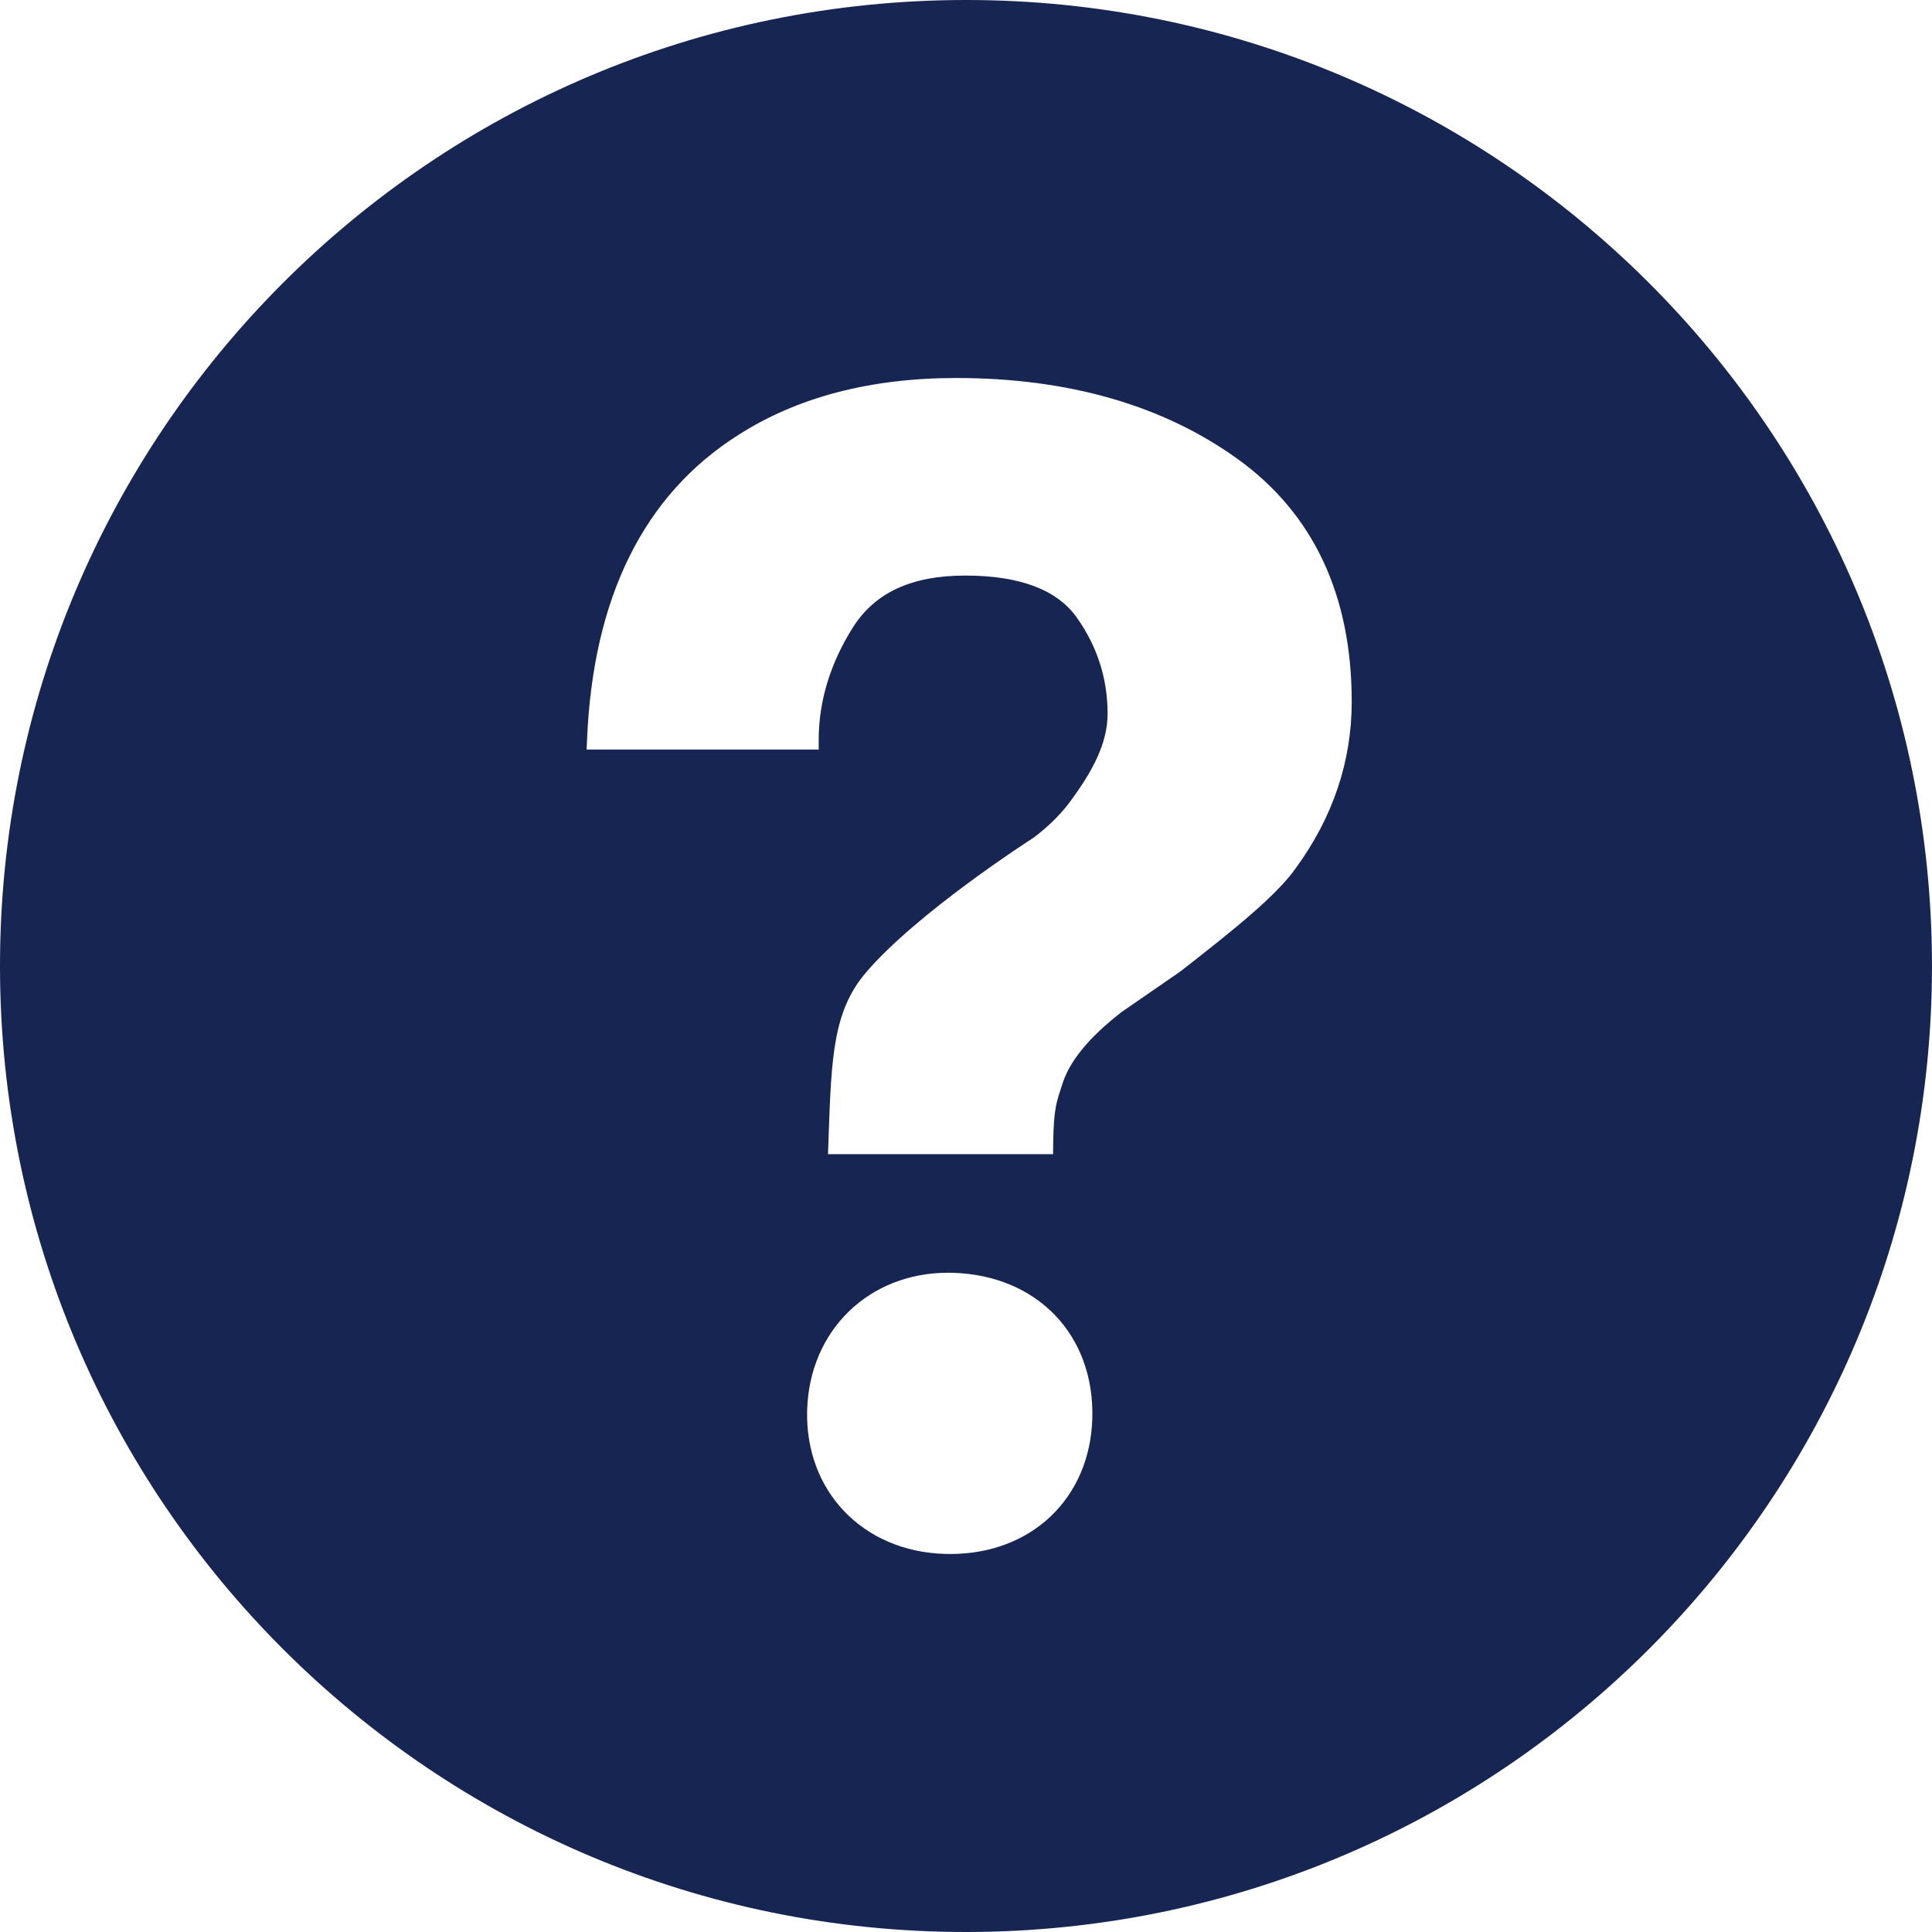
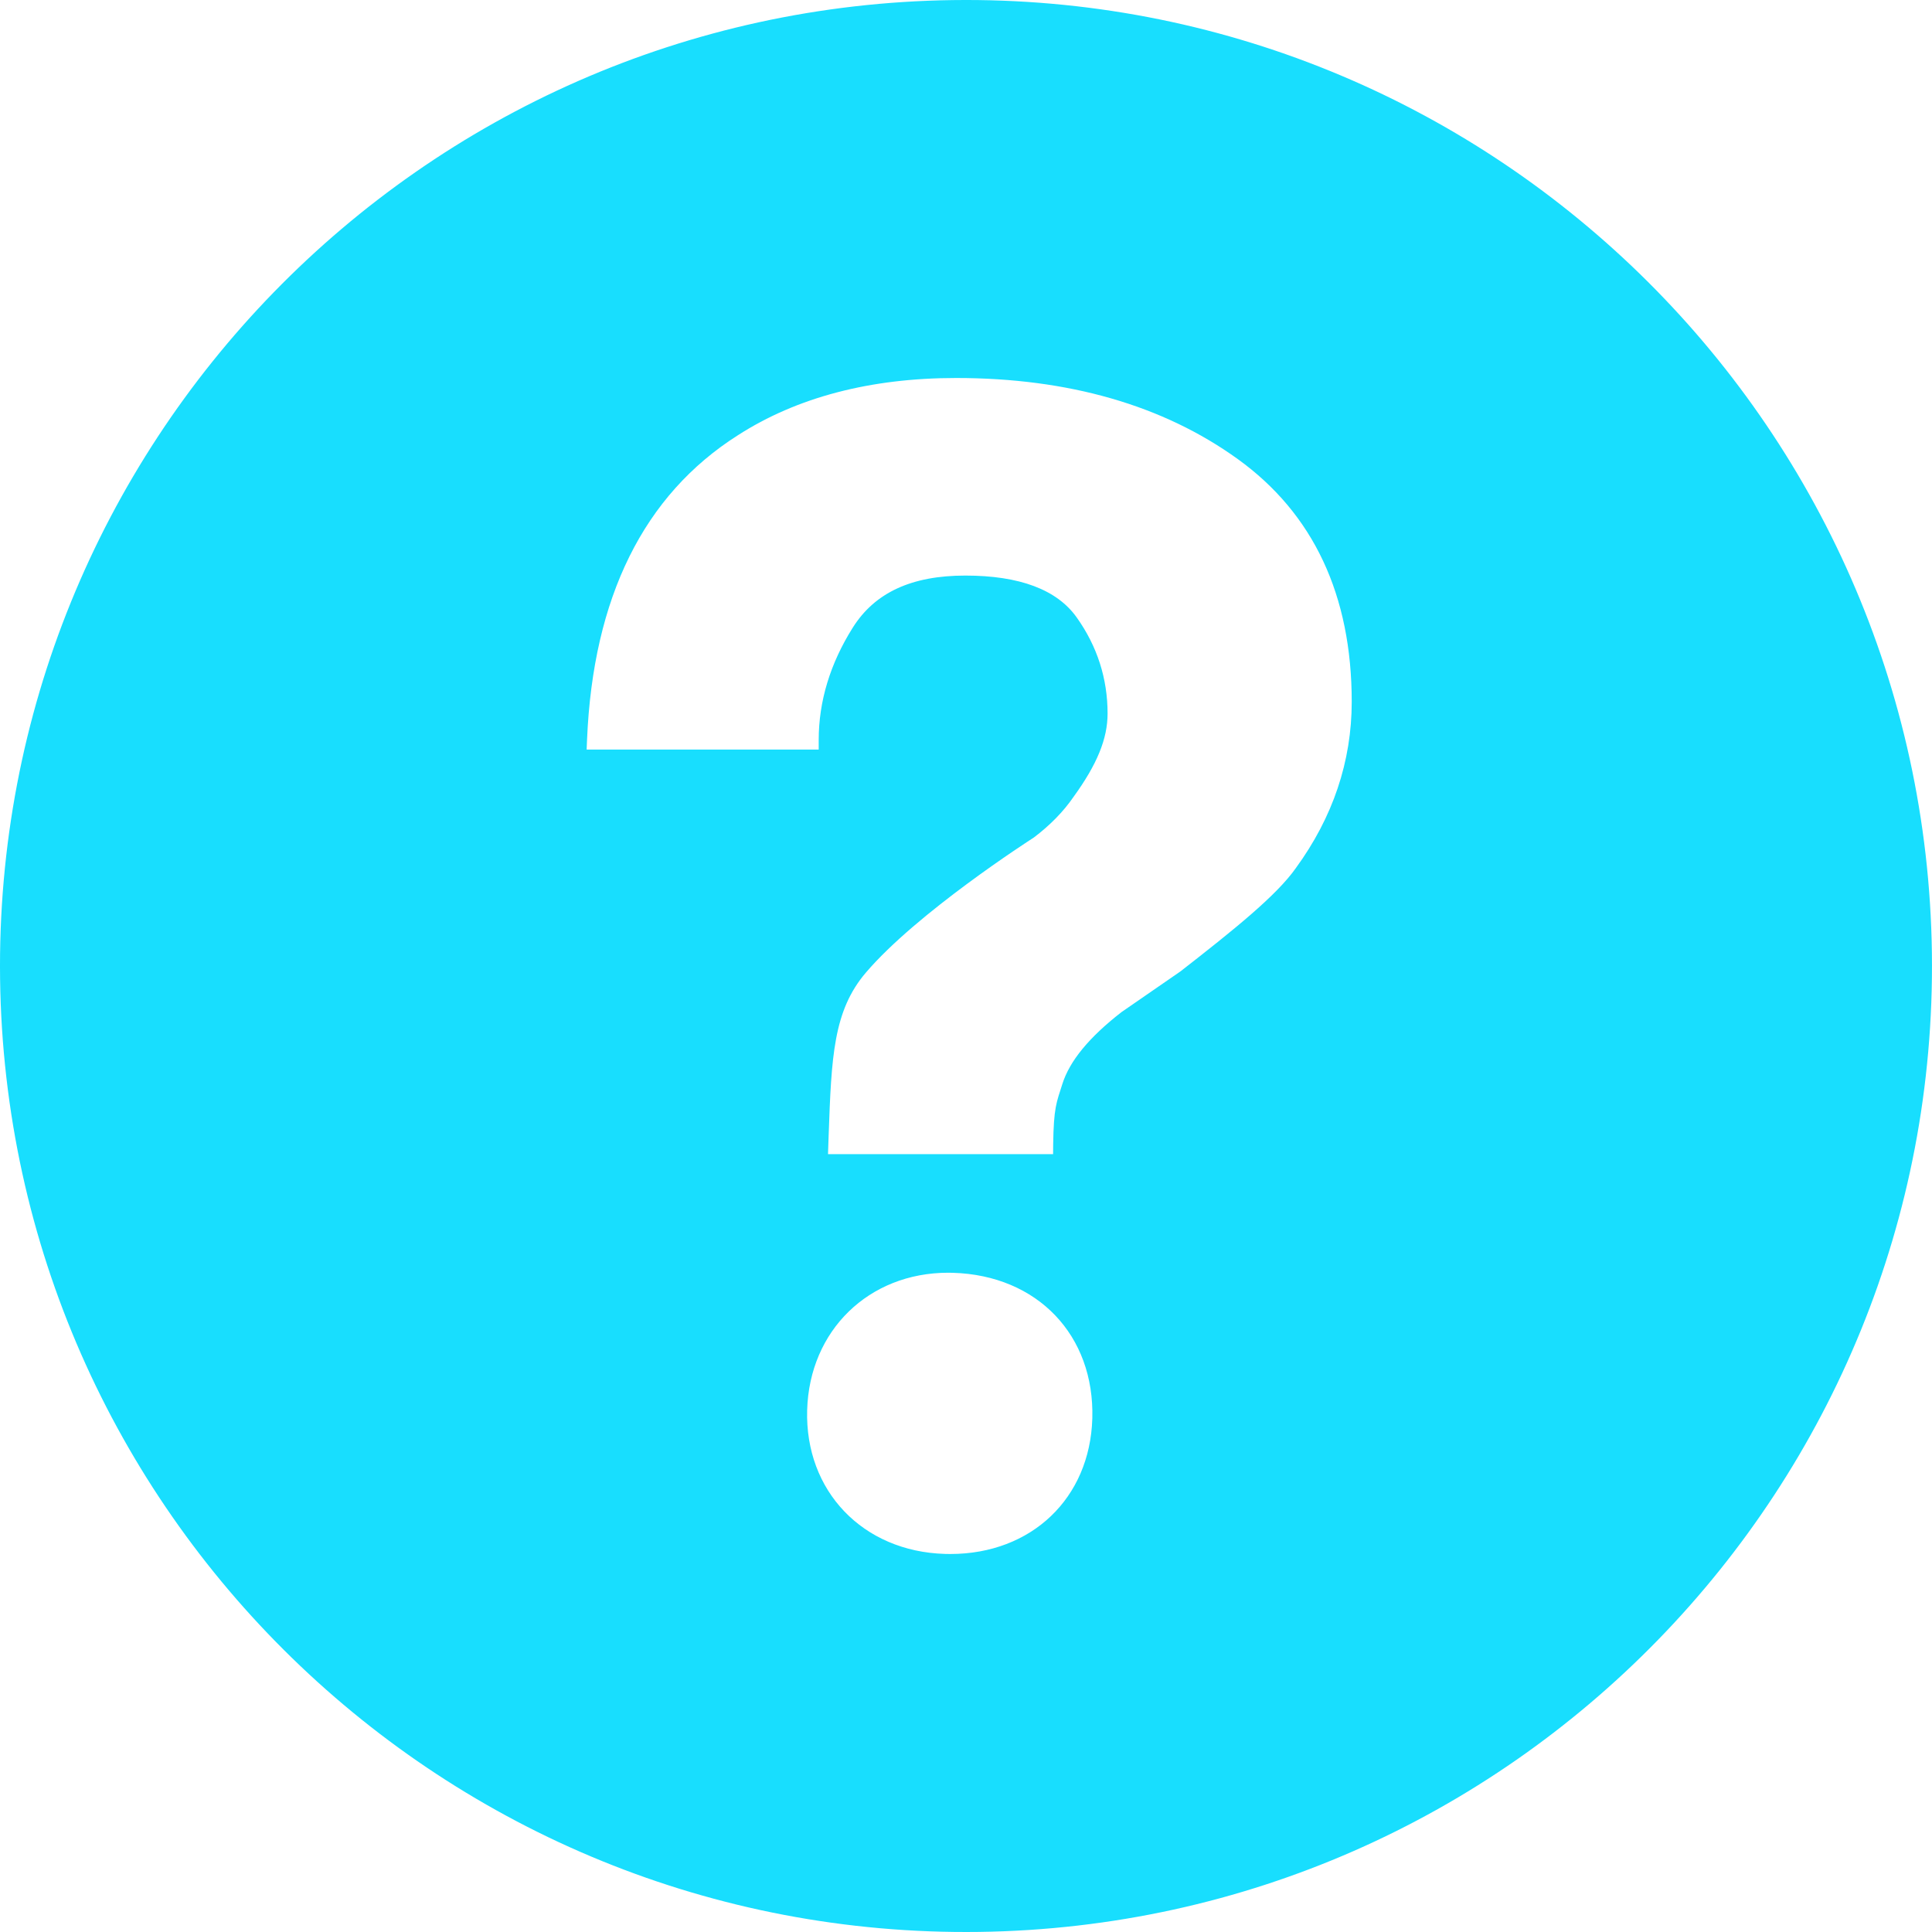
- <svg xmlns="http://www.w3.org/2000/svg" height="92px" id="Capa_1" fill="#172553" style="enable-background:new 0 0 91.999 92;" version="1.1" viewBox="0 0 91.999 92" width="91.999px" xml:space="preserve">
+ <svg xmlns="http://www.w3.org/2000/svg" height="92px" id="Capa_1" fill="#18defe" style="enable-background:new 0 0 91.999 92;" version="1.1" viewBox="0 0 91.999 92" width="91.999px" xml:space="preserve">
  <path d="M45.385,0.004C19.982,0.344-0.334,21.215,0.004,46.619c0.34,25.393,21.209,45.715,46.611,45.377  c25.398-0.342,45.718-21.213,45.38-46.615C91.655,19.986,70.785-0.335,45.385,0.004z M45.249,74l-0.254-0.004  c-3.912-0.116-6.67-2.998-6.559-6.852c0.109-3.788,2.934-6.538,6.717-6.538l0.227,0.004c4.021,0.119,6.748,2.972,6.635,6.937  C51.903,71.346,49.122,74,45.249,74z M61.704,41.341c-0.92,1.307-2.943,2.93-5.492,4.916l-2.807,1.938  c-1.541,1.198-2.471,2.325-2.82,3.434c-0.275,0.873-0.41,1.104-0.434,2.88l-0.004,0.451H39.429l0.031-0.907  c0.131-3.728,0.223-5.921,1.768-7.733c2.424-2.846,7.771-6.289,7.998-6.435c0.766-0.577,1.412-1.234,1.893-1.936  c1.125-1.551,1.623-2.772,1.623-3.972c0-1.665-0.494-3.205-1.471-4.576c-0.939-1.323-2.723-1.993-5.303-1.993  c-2.559,0-4.311,0.812-5.359,2.478c-1.078,1.713-1.623,3.512-1.623,5.35v0.457H27.935l0.02-0.477  c0.285-6.769,2.701-11.643,7.178-14.487C37.946,18.918,41.446,18,45.53,18c5.346,0,9.859,1.299,13.412,3.861  c3.6,2.596,5.426,6.484,5.426,11.556C64.368,36.254,63.472,38.919,61.704,41.341z" />
  <g />
  <g />
  <g />
  <g />
  <g />
  <g />
  <g />
  <g />
  <g />
  <g />
  <g />
  <g />
  <g />
  <g />
  <g />
</svg>
